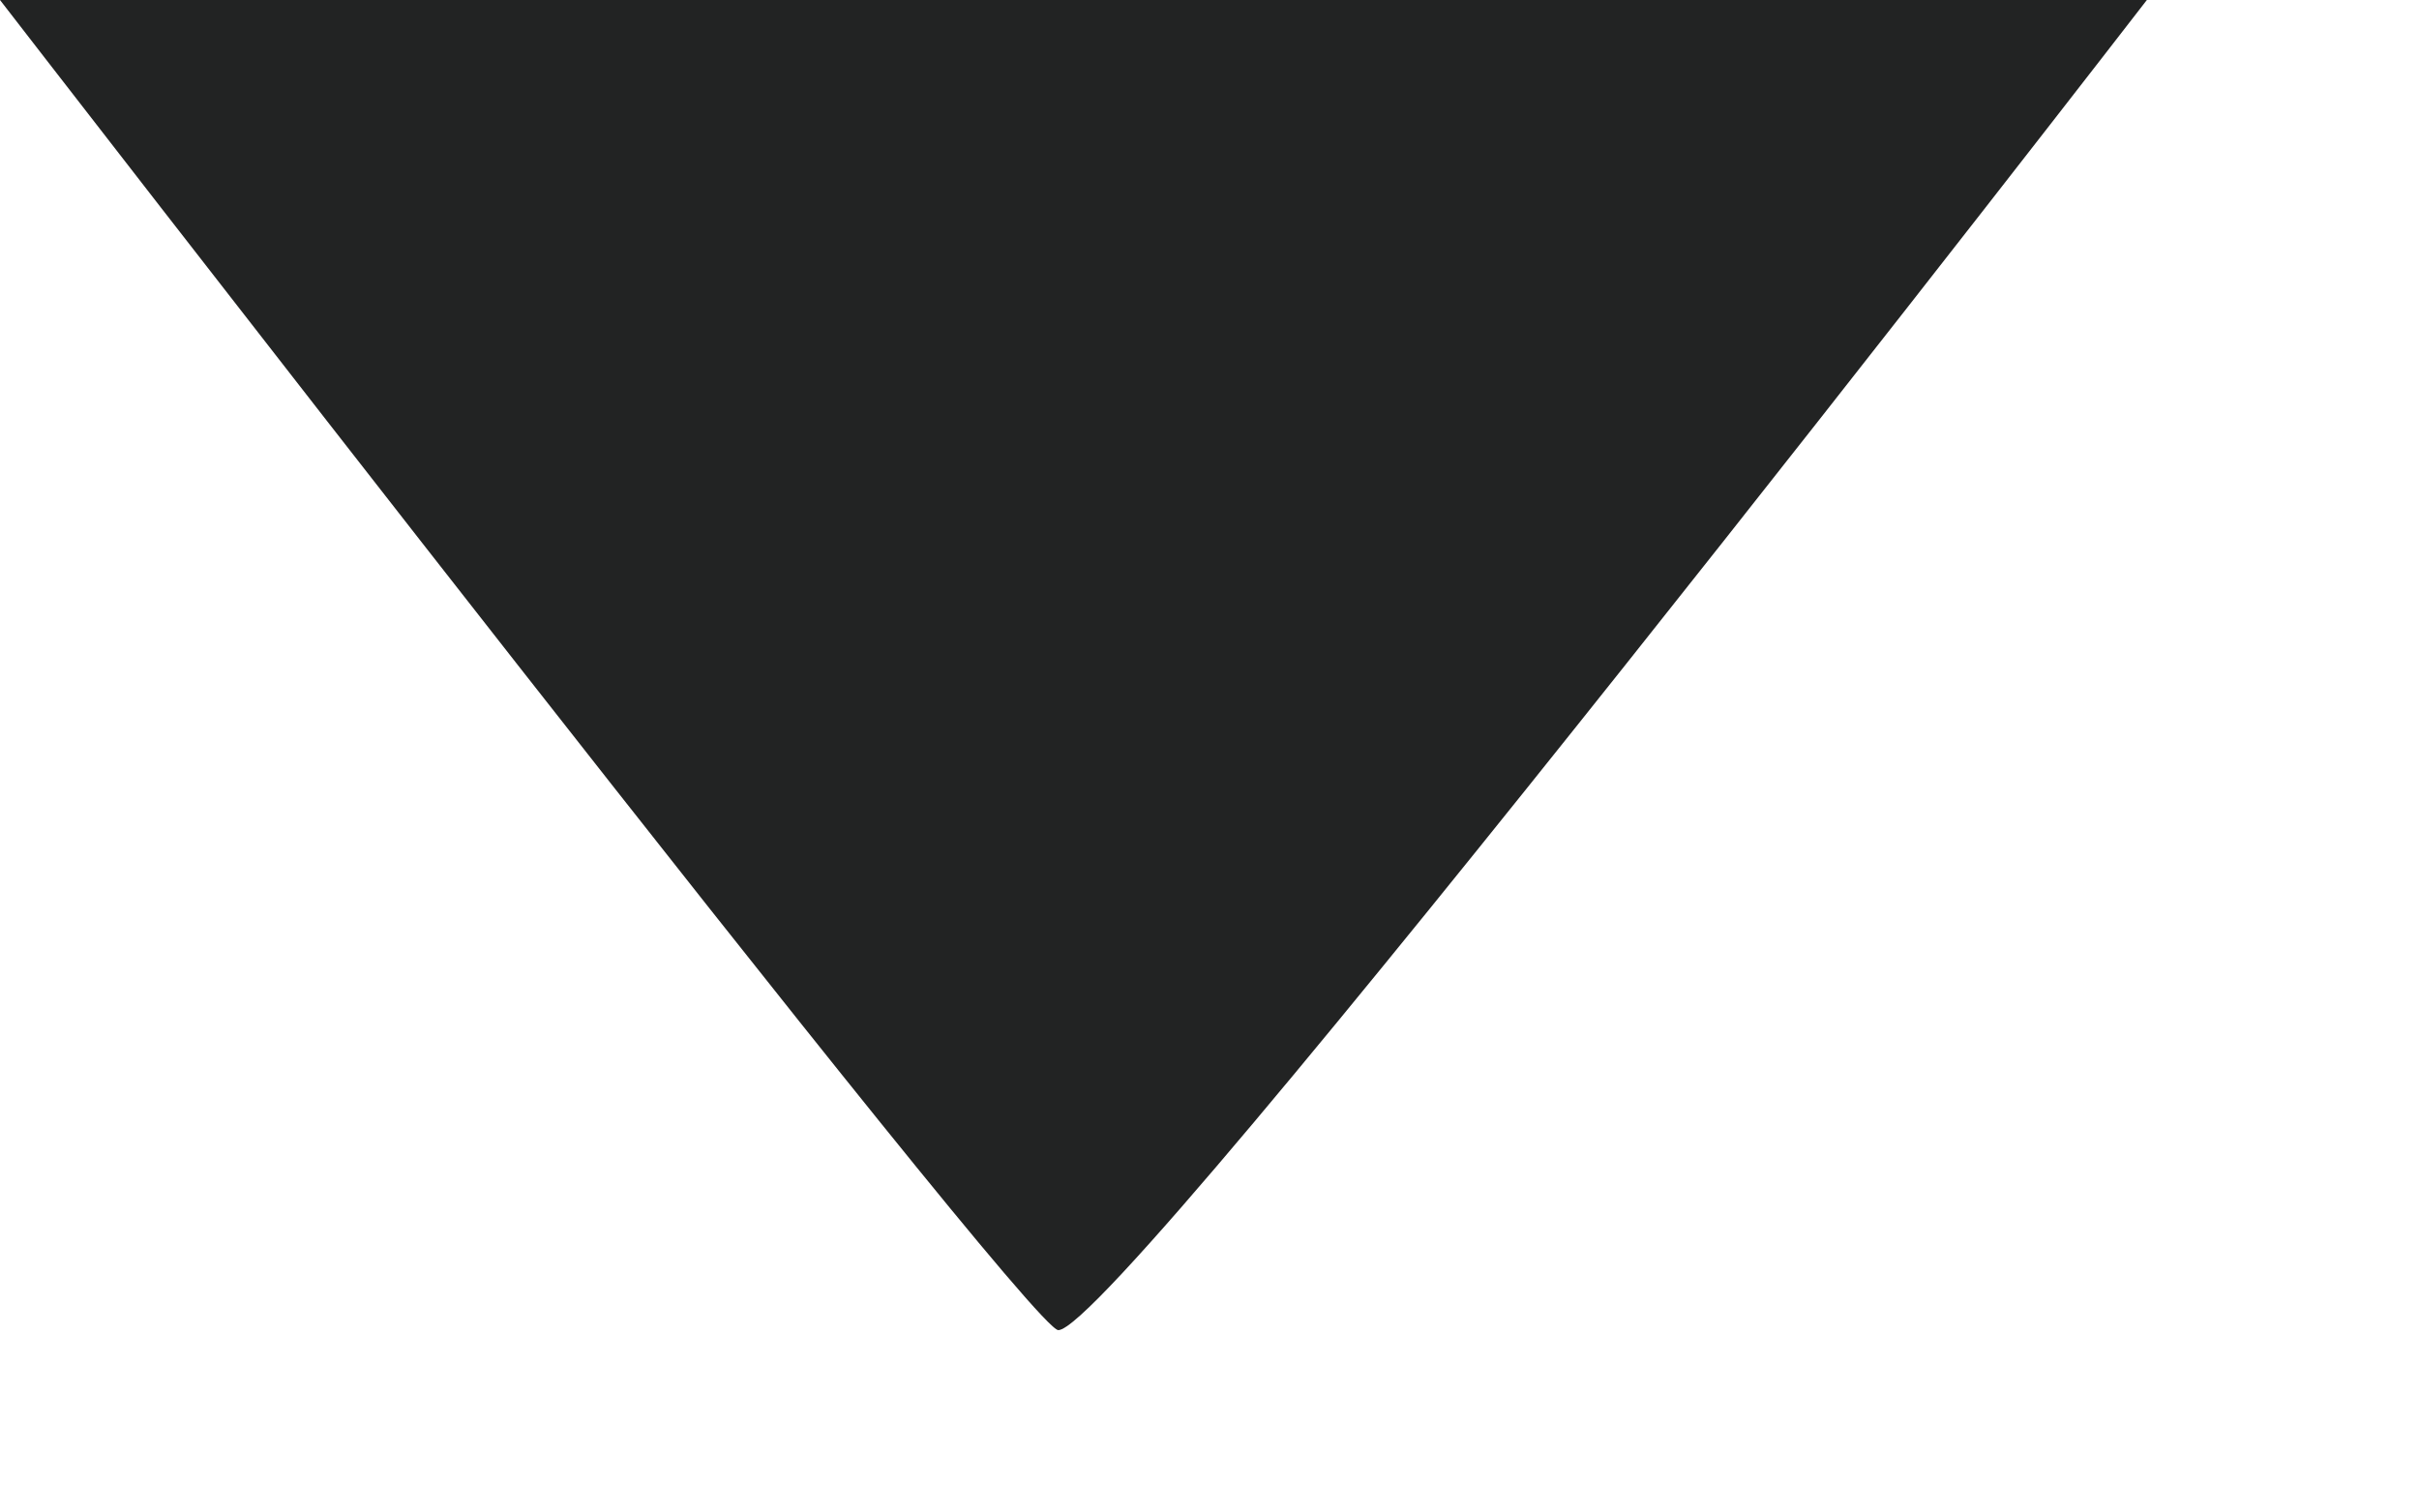
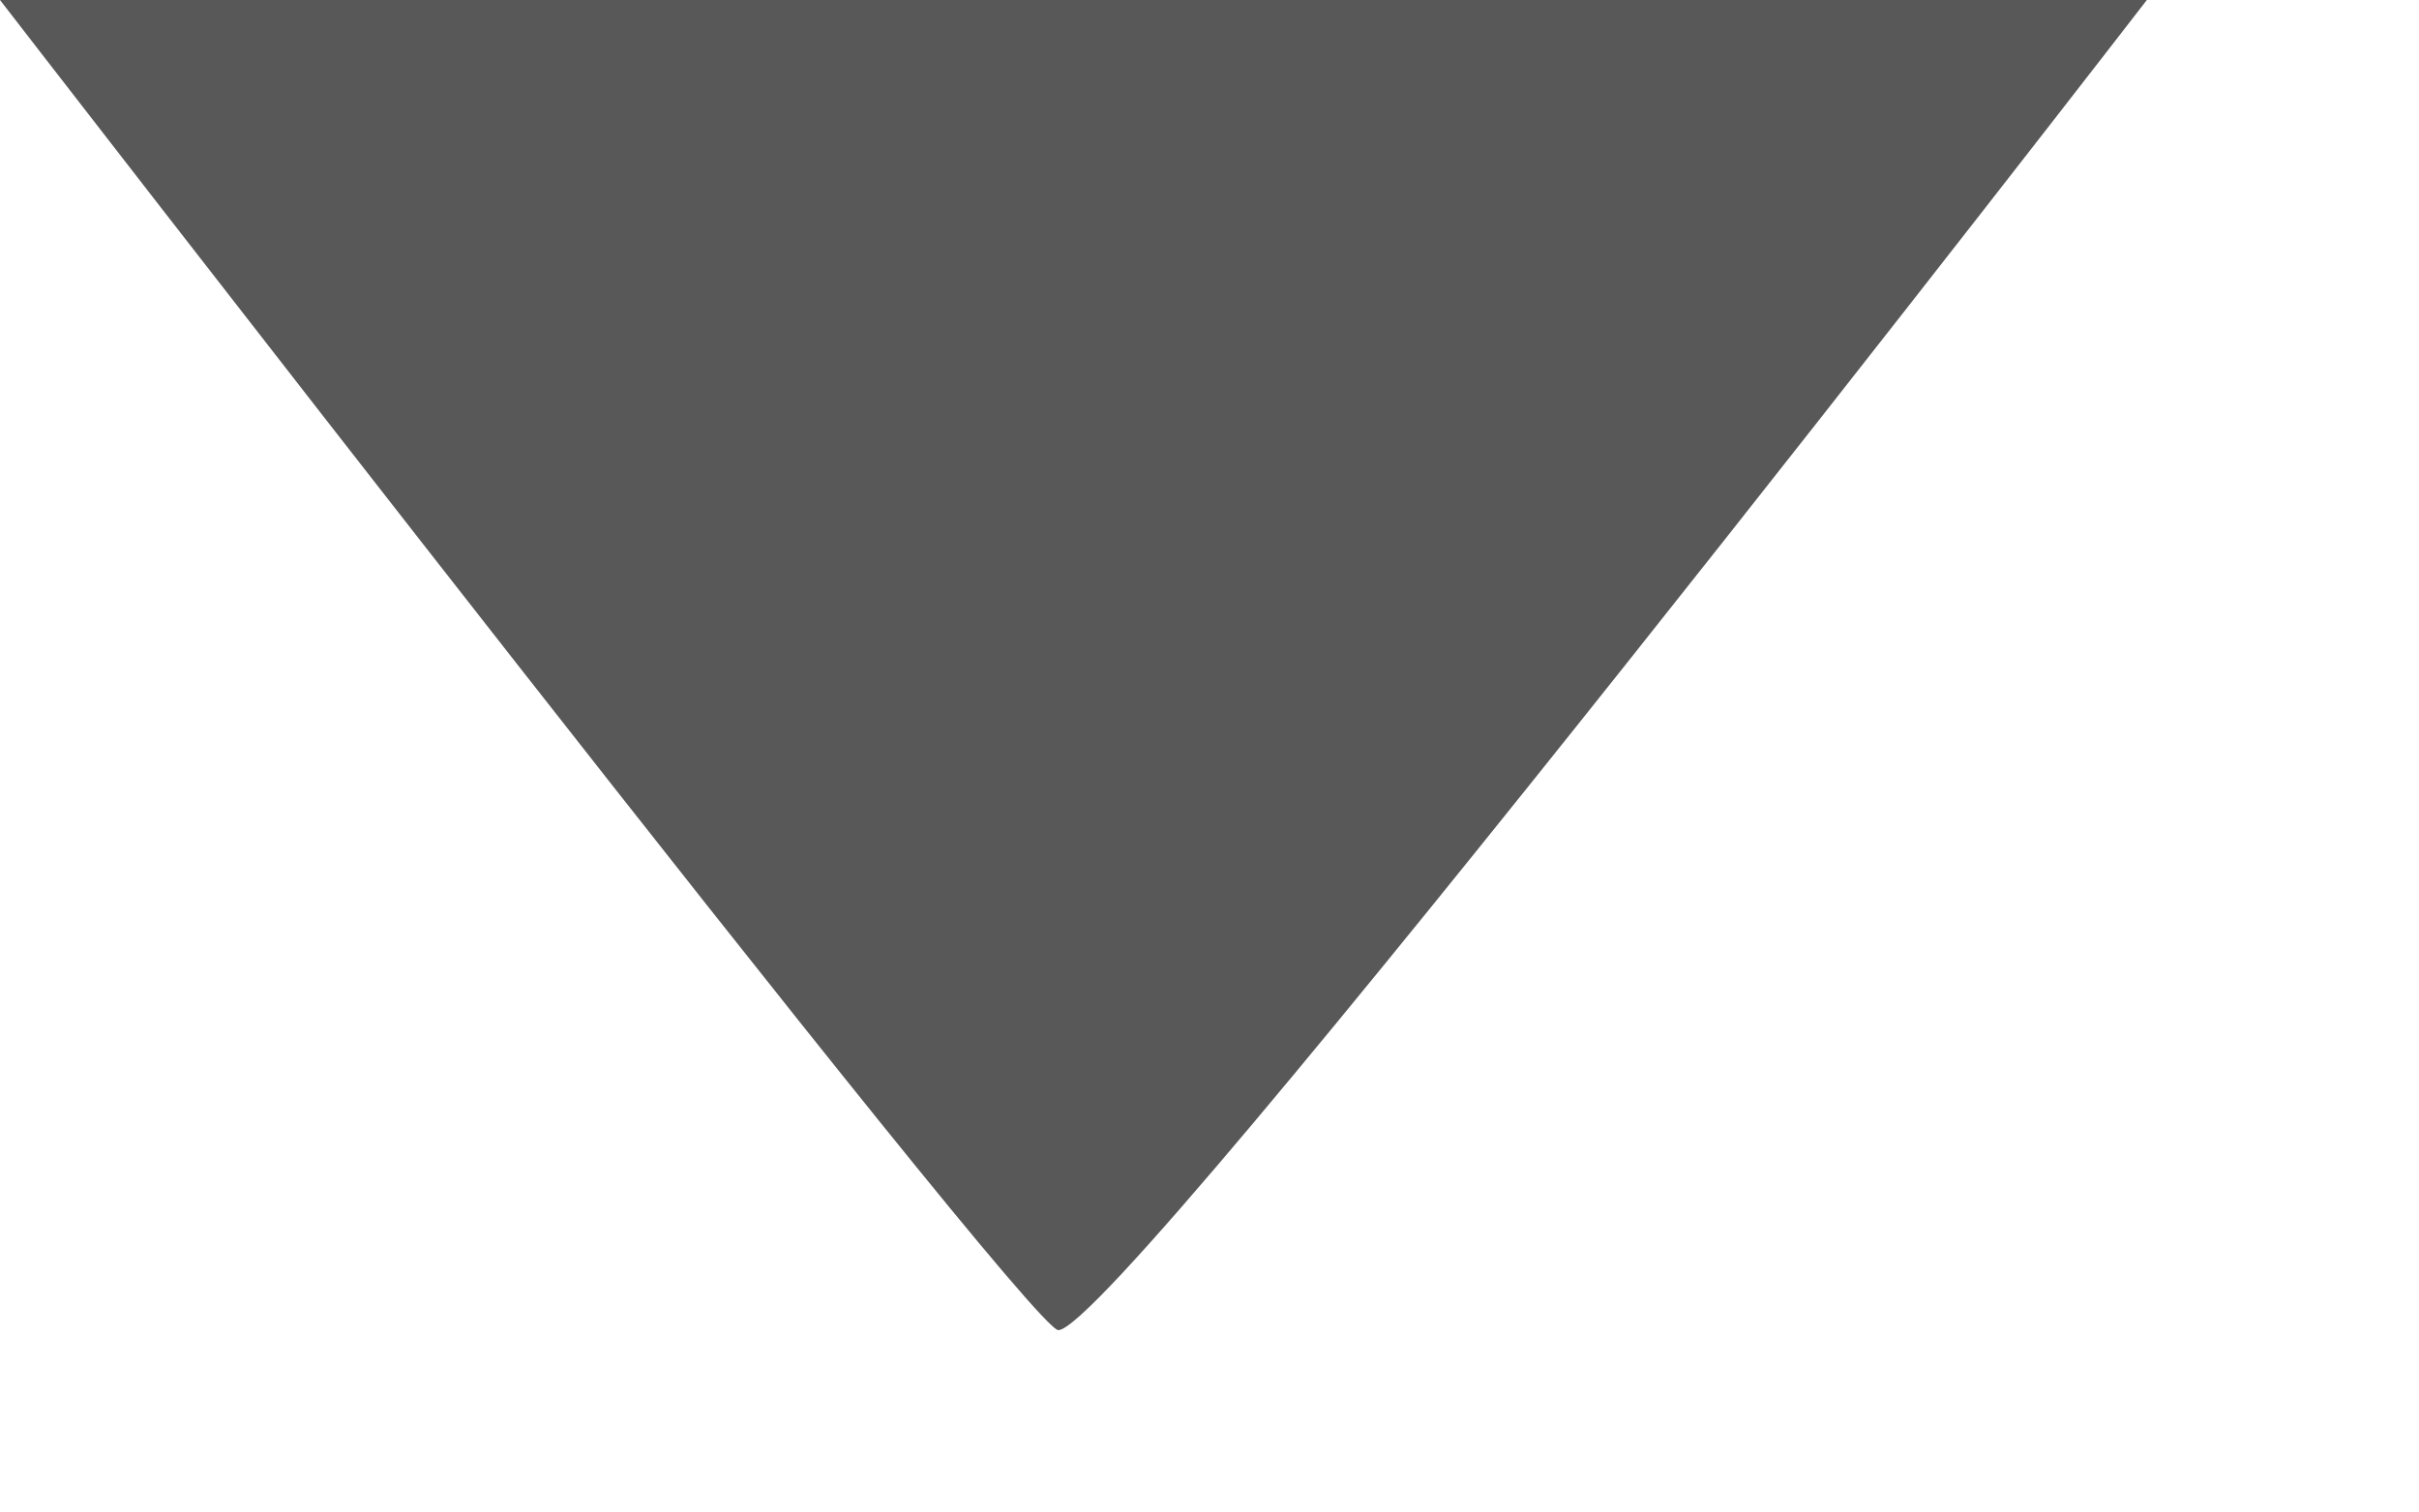
<svg xmlns="http://www.w3.org/2000/svg" version="1.1" id="Layer_1" width="8px" height="5px" viewBox="0 0 8 5" enable-background="new 0 0 8 5" xml:space="preserve">
-   <path fill="#222323" d="M0,0c0,0,3.4,4.4,3.5,4.4C3.7,4.4,7.1,0,7.1,0H0z" />
+   <path fill="#585858" d="M0,0c0,0,3.4,4.4,3.5,4.4C3.7,4.4,7.1,0,7.1,0H0z" />
</svg>
